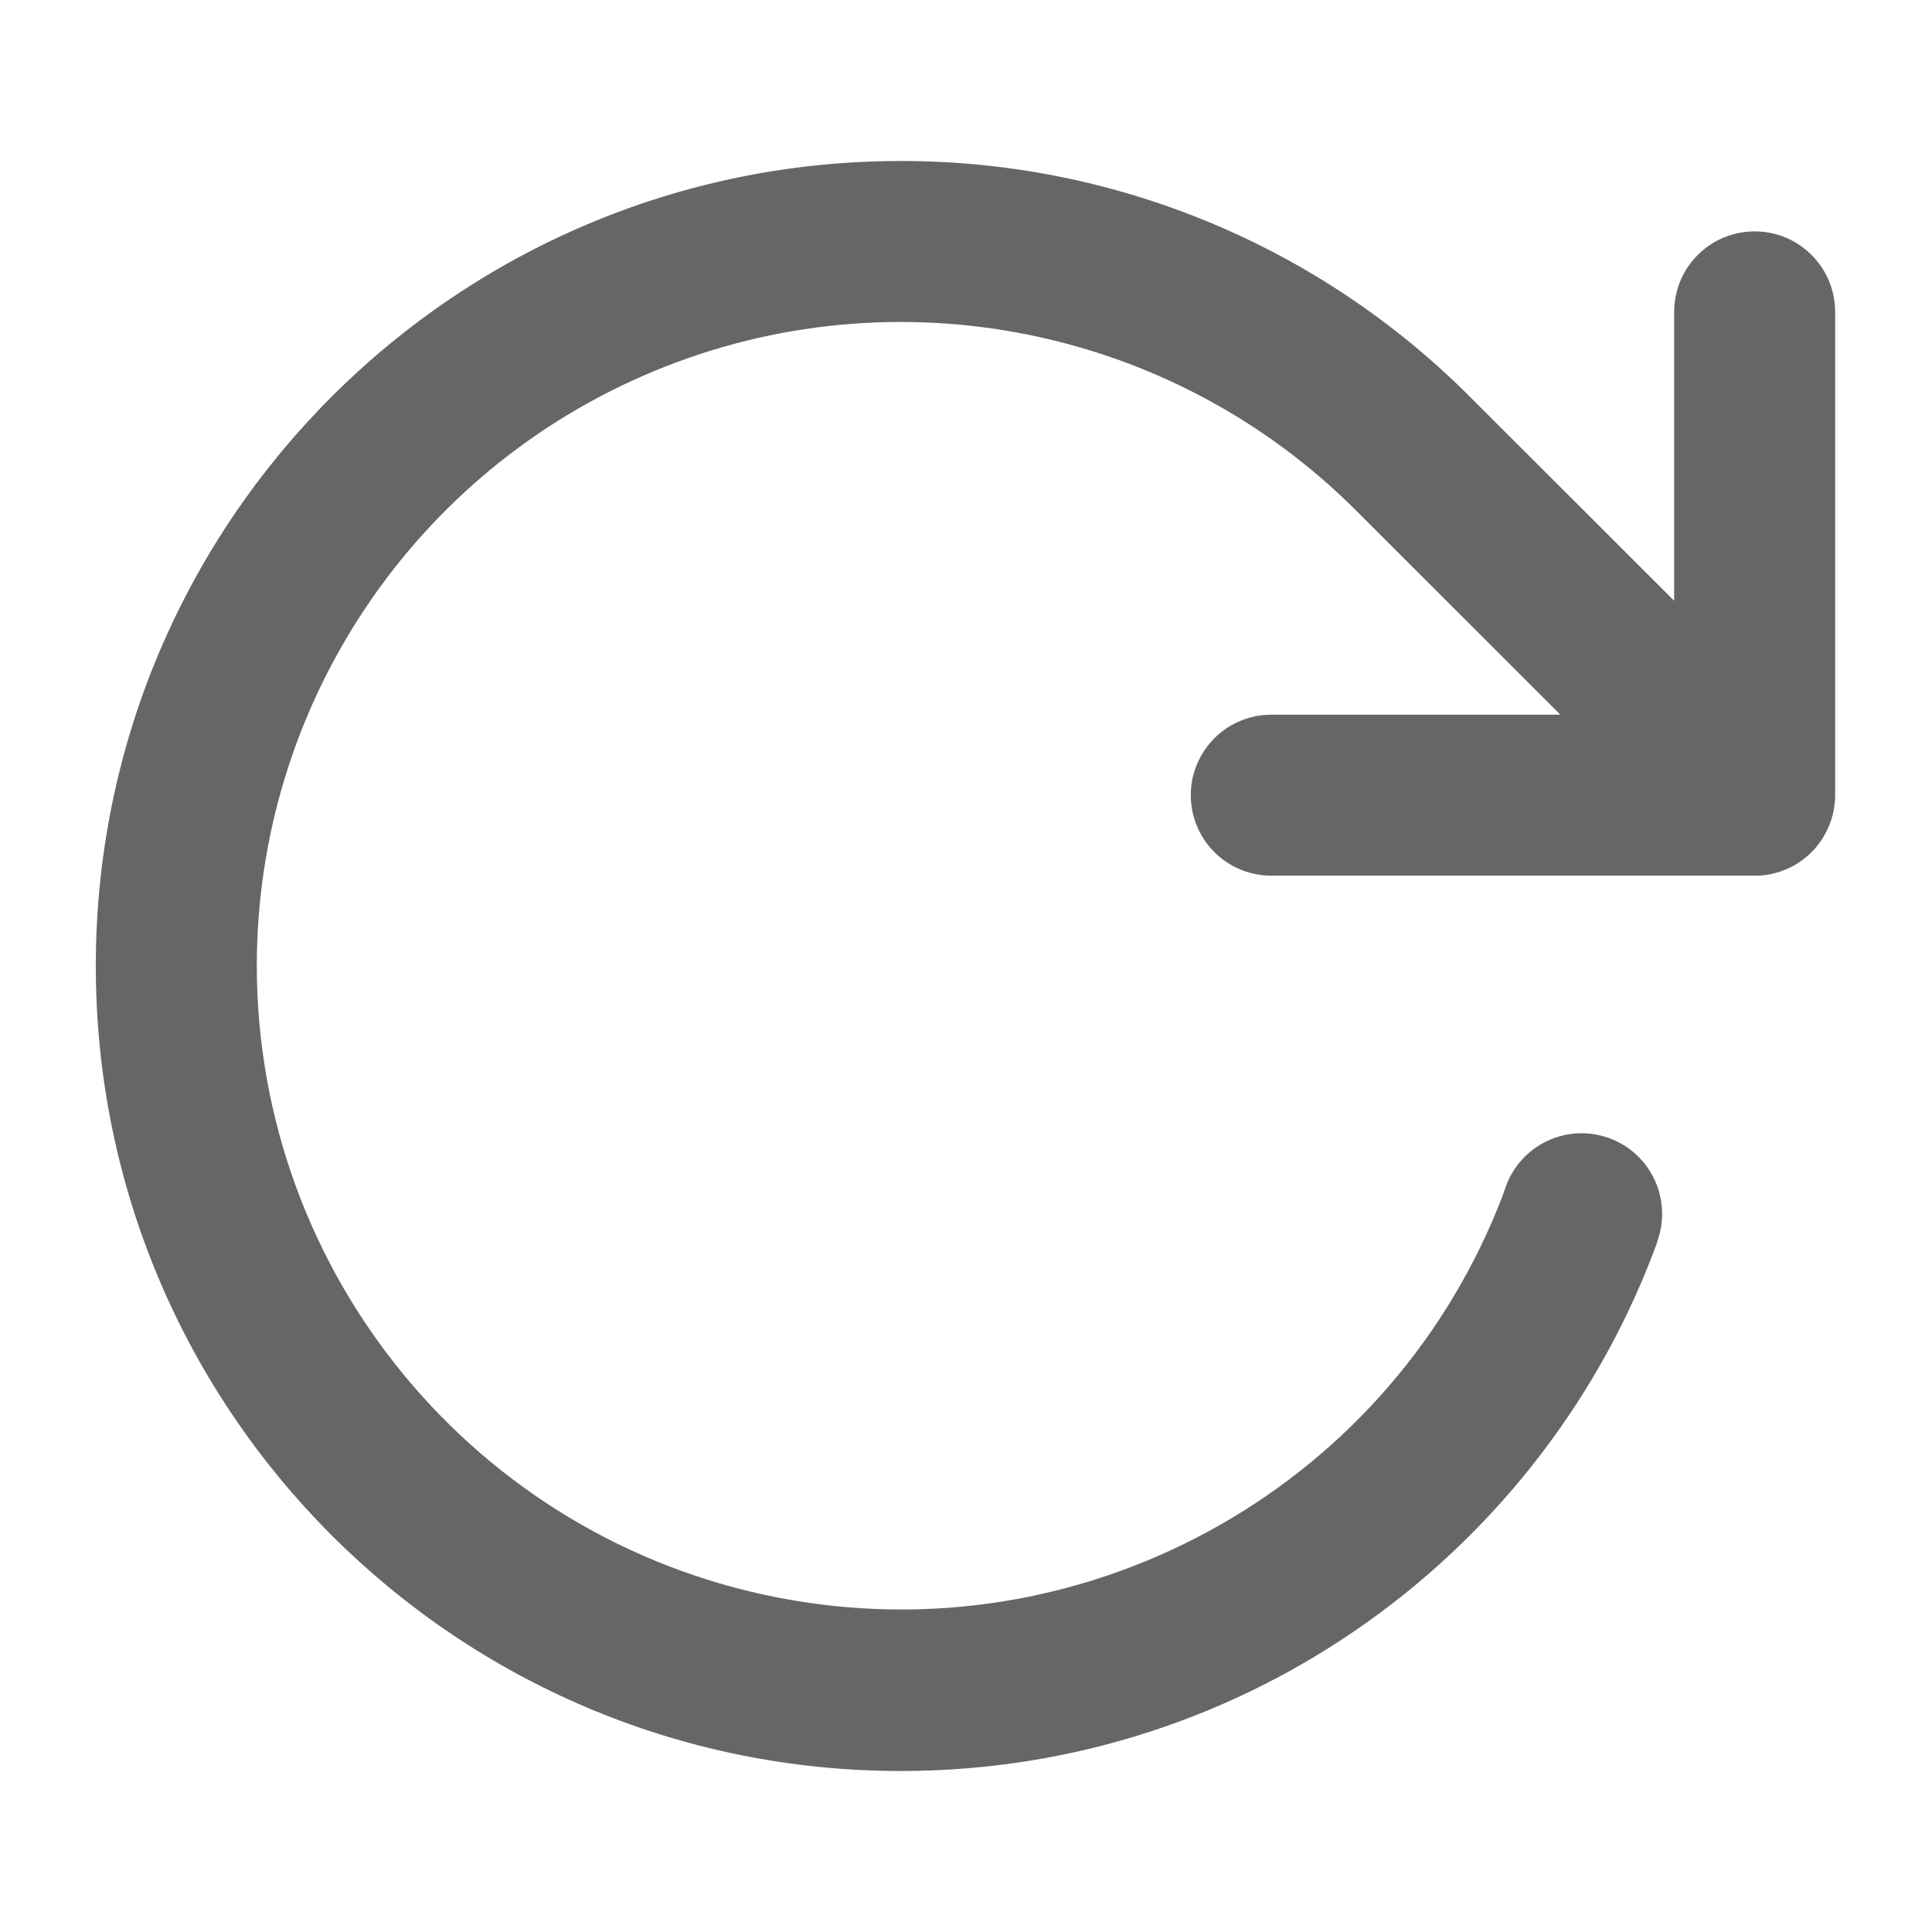
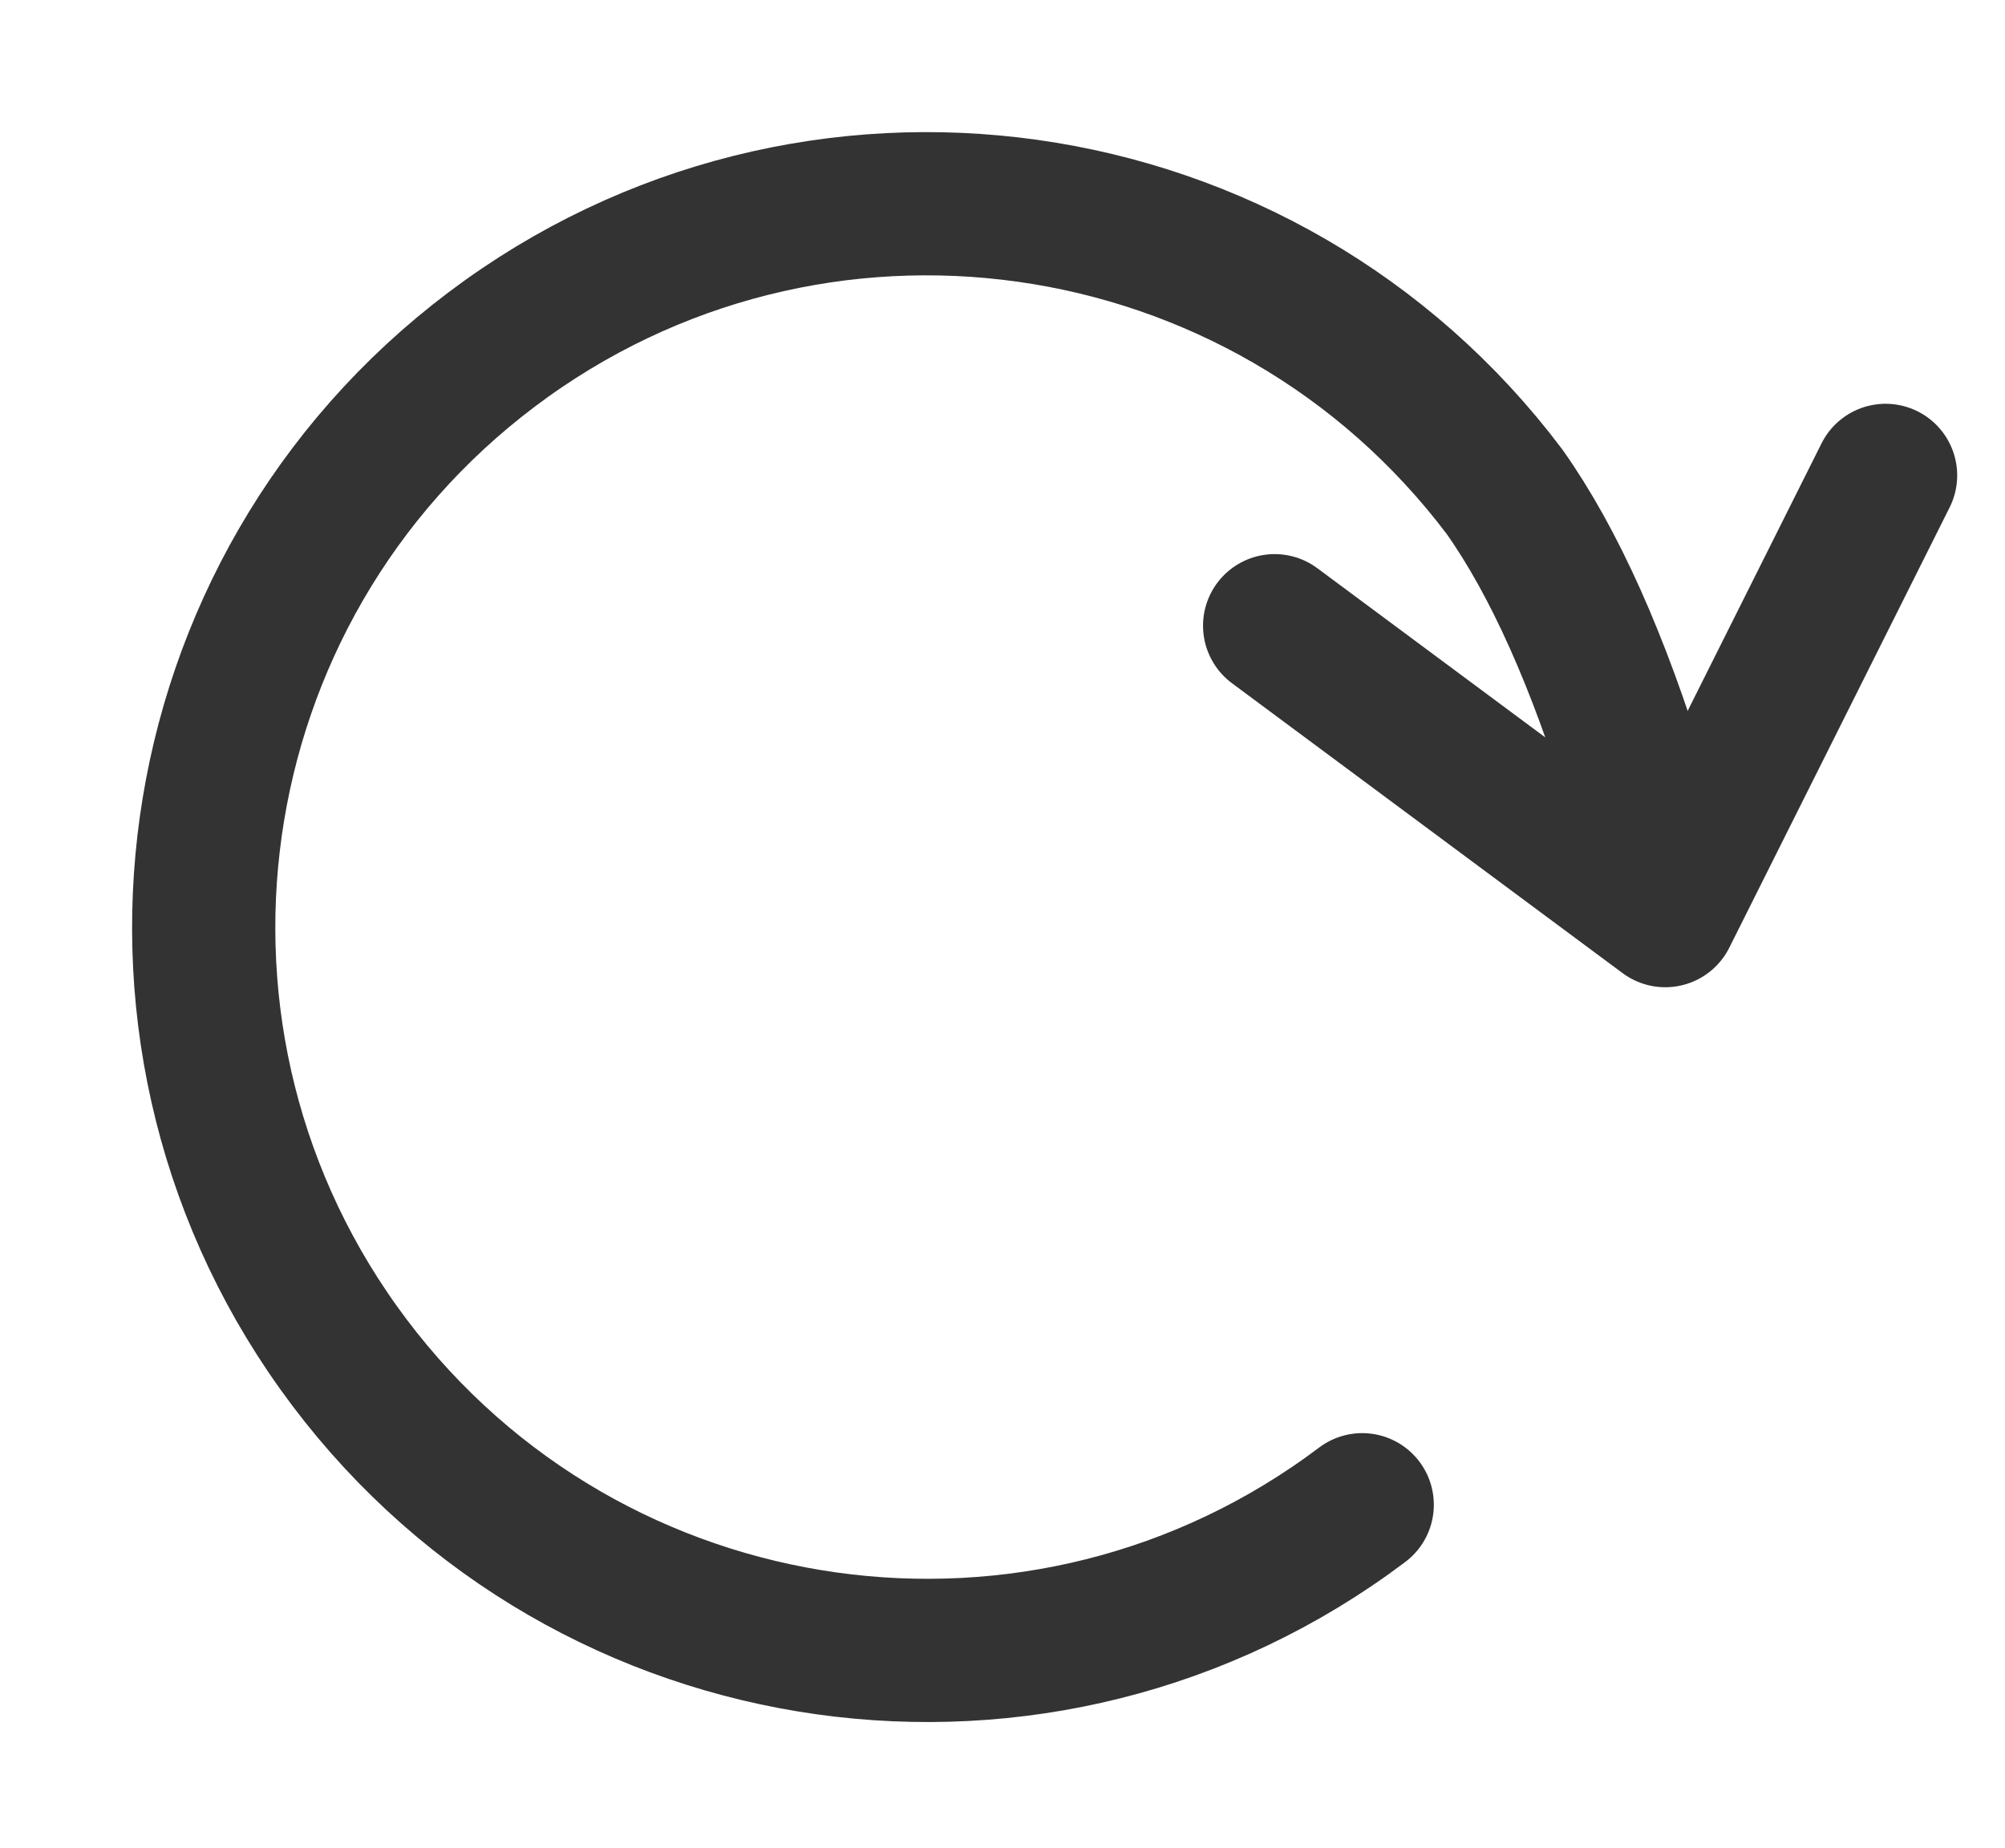
- <svg xmlns="http://www.w3.org/2000/svg" t="1639103540610" class="icon" viewBox="0 0 1024 1024" version="1.1" p-id="11149" width="32" height="32">
-   <defs>
-     <style type="text/css" />
-   </defs>
-   <path d="M477.44 85.333c-235.648 0-426.667 191.019-426.667 426.667s191.019 426.667 426.667 426.667c184.32 0 341.419-116.907 401.067-280.661l-0.128-0.085a42.667 42.667 0 1 0-80.213-29.184l-1.92 5.419-2.133 5.461A341.461 341.461 0 0 1 136.107 512a341.333 341.333 0 0 1 582.699-241.365l108.203 108.16h-153.003a42.667 42.667 0 1 0 0 85.333h257.408l2.432-0.128 1.109-0.128 1.067-0.128 1.493-0.256 1.109-0.213a42.368 42.368 0 0 0 3.84-0.981l0.469-0.128a42.325 42.325 0 0 0 1.451-0.512l2.091-0.811a42.368 42.368 0 0 0 17.109-13.056l-3.413 3.84a42.965 42.965 0 0 0 12.501-30.123v-256a42.667 42.667 0 1 0-85.333 0v152.917L779.093 210.304A425.344 425.344 0 0 0 477.44 85.333z" fill="#666666" p-id="11150" />
+ <svg xmlns="http://www.w3.org/2000/svg" width="140px" height="129px" viewBox="0 0 140 129" version="1.1">
+   <g id="刷新" stroke="none" stroke-width="1" fill="none" fill-rule="evenodd" stroke-linecap="round">
+     <path d="M42.576,110.164 C51.347,113.357 58.73,115.044 64.726,115.226 C92.617,115.226 115.226,92.617 115.226,64.726 C115.226,36.836 92.617,14.226 64.726,14.226 C36.836,14.226 14.226,36.836 14.226,64.726" id="椭圆形" stroke="#333333" stroke-width="10" transform="translate(64.72649, 64.72649) rotate(233) translate(-64.72649, -64.72649) " />
+     <polyline id="路径-3" stroke="#333333" stroke-width="10" stroke-linejoin="round" transform="translate(108.662, 43.28807) rotate(19) translate(-108.662, -43.28807) " points="127.121 26.253 122.582 60.323 90.203 50.065" />
+   </g>
</svg>
